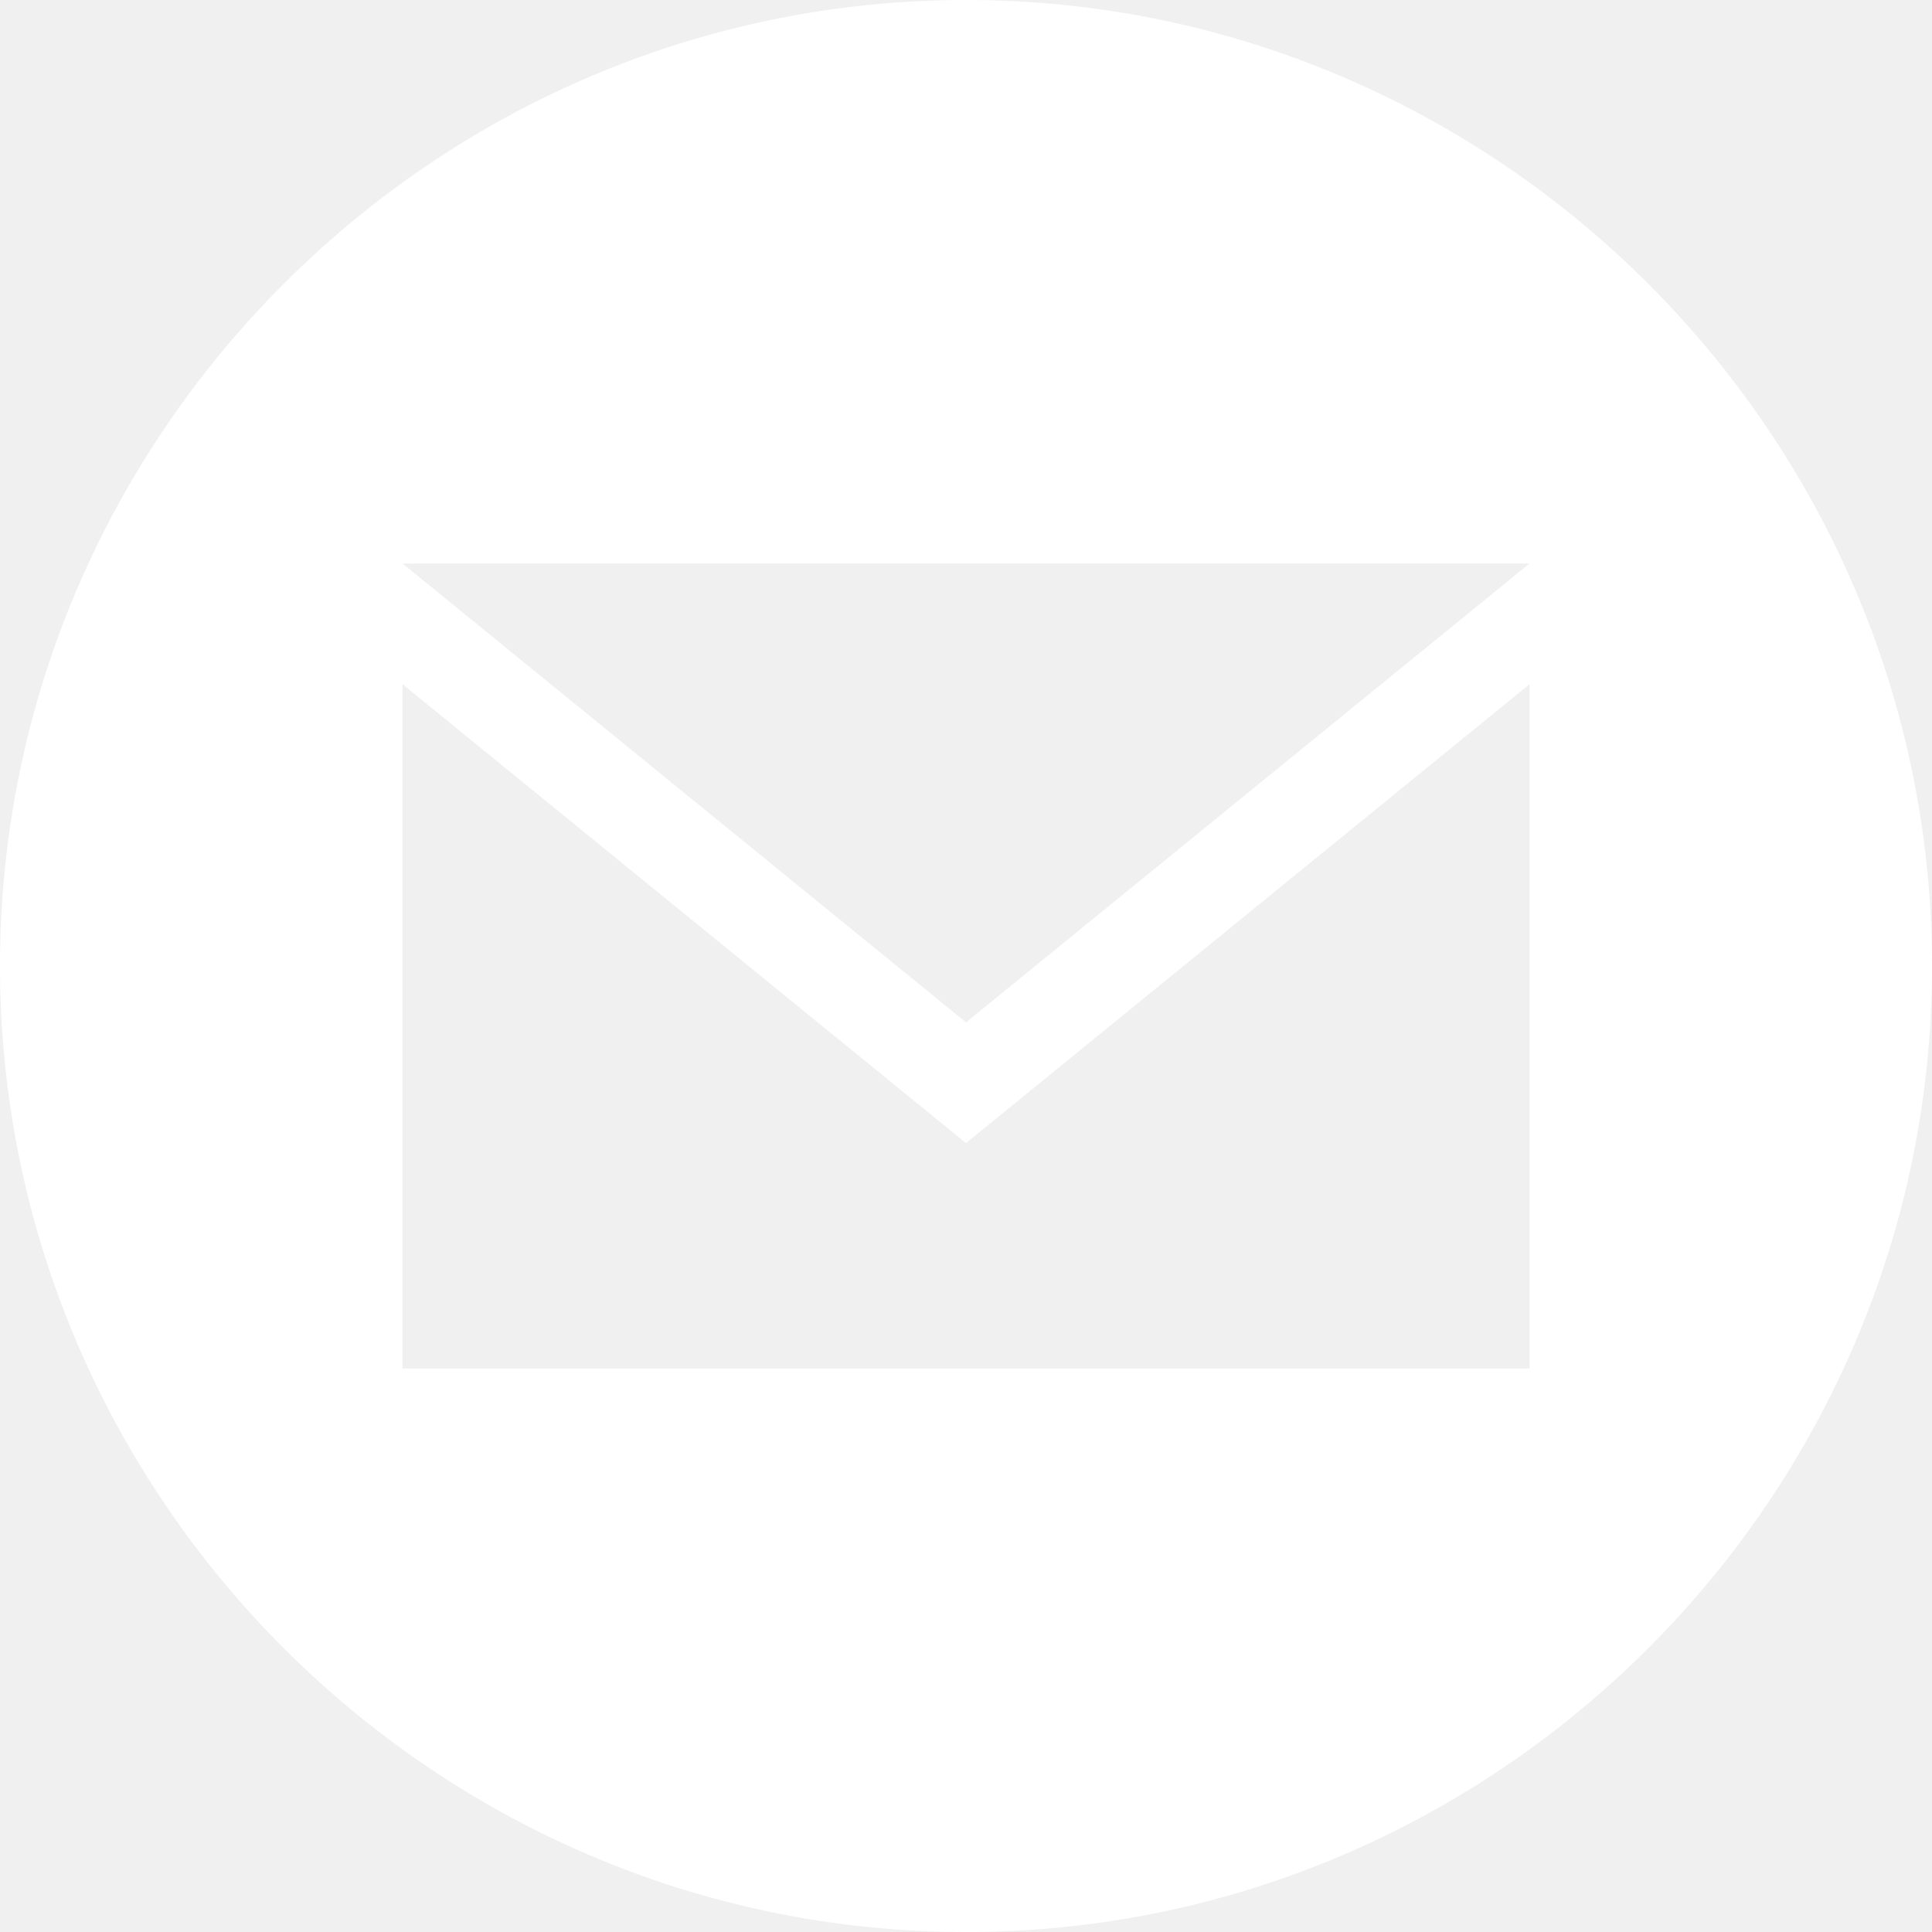
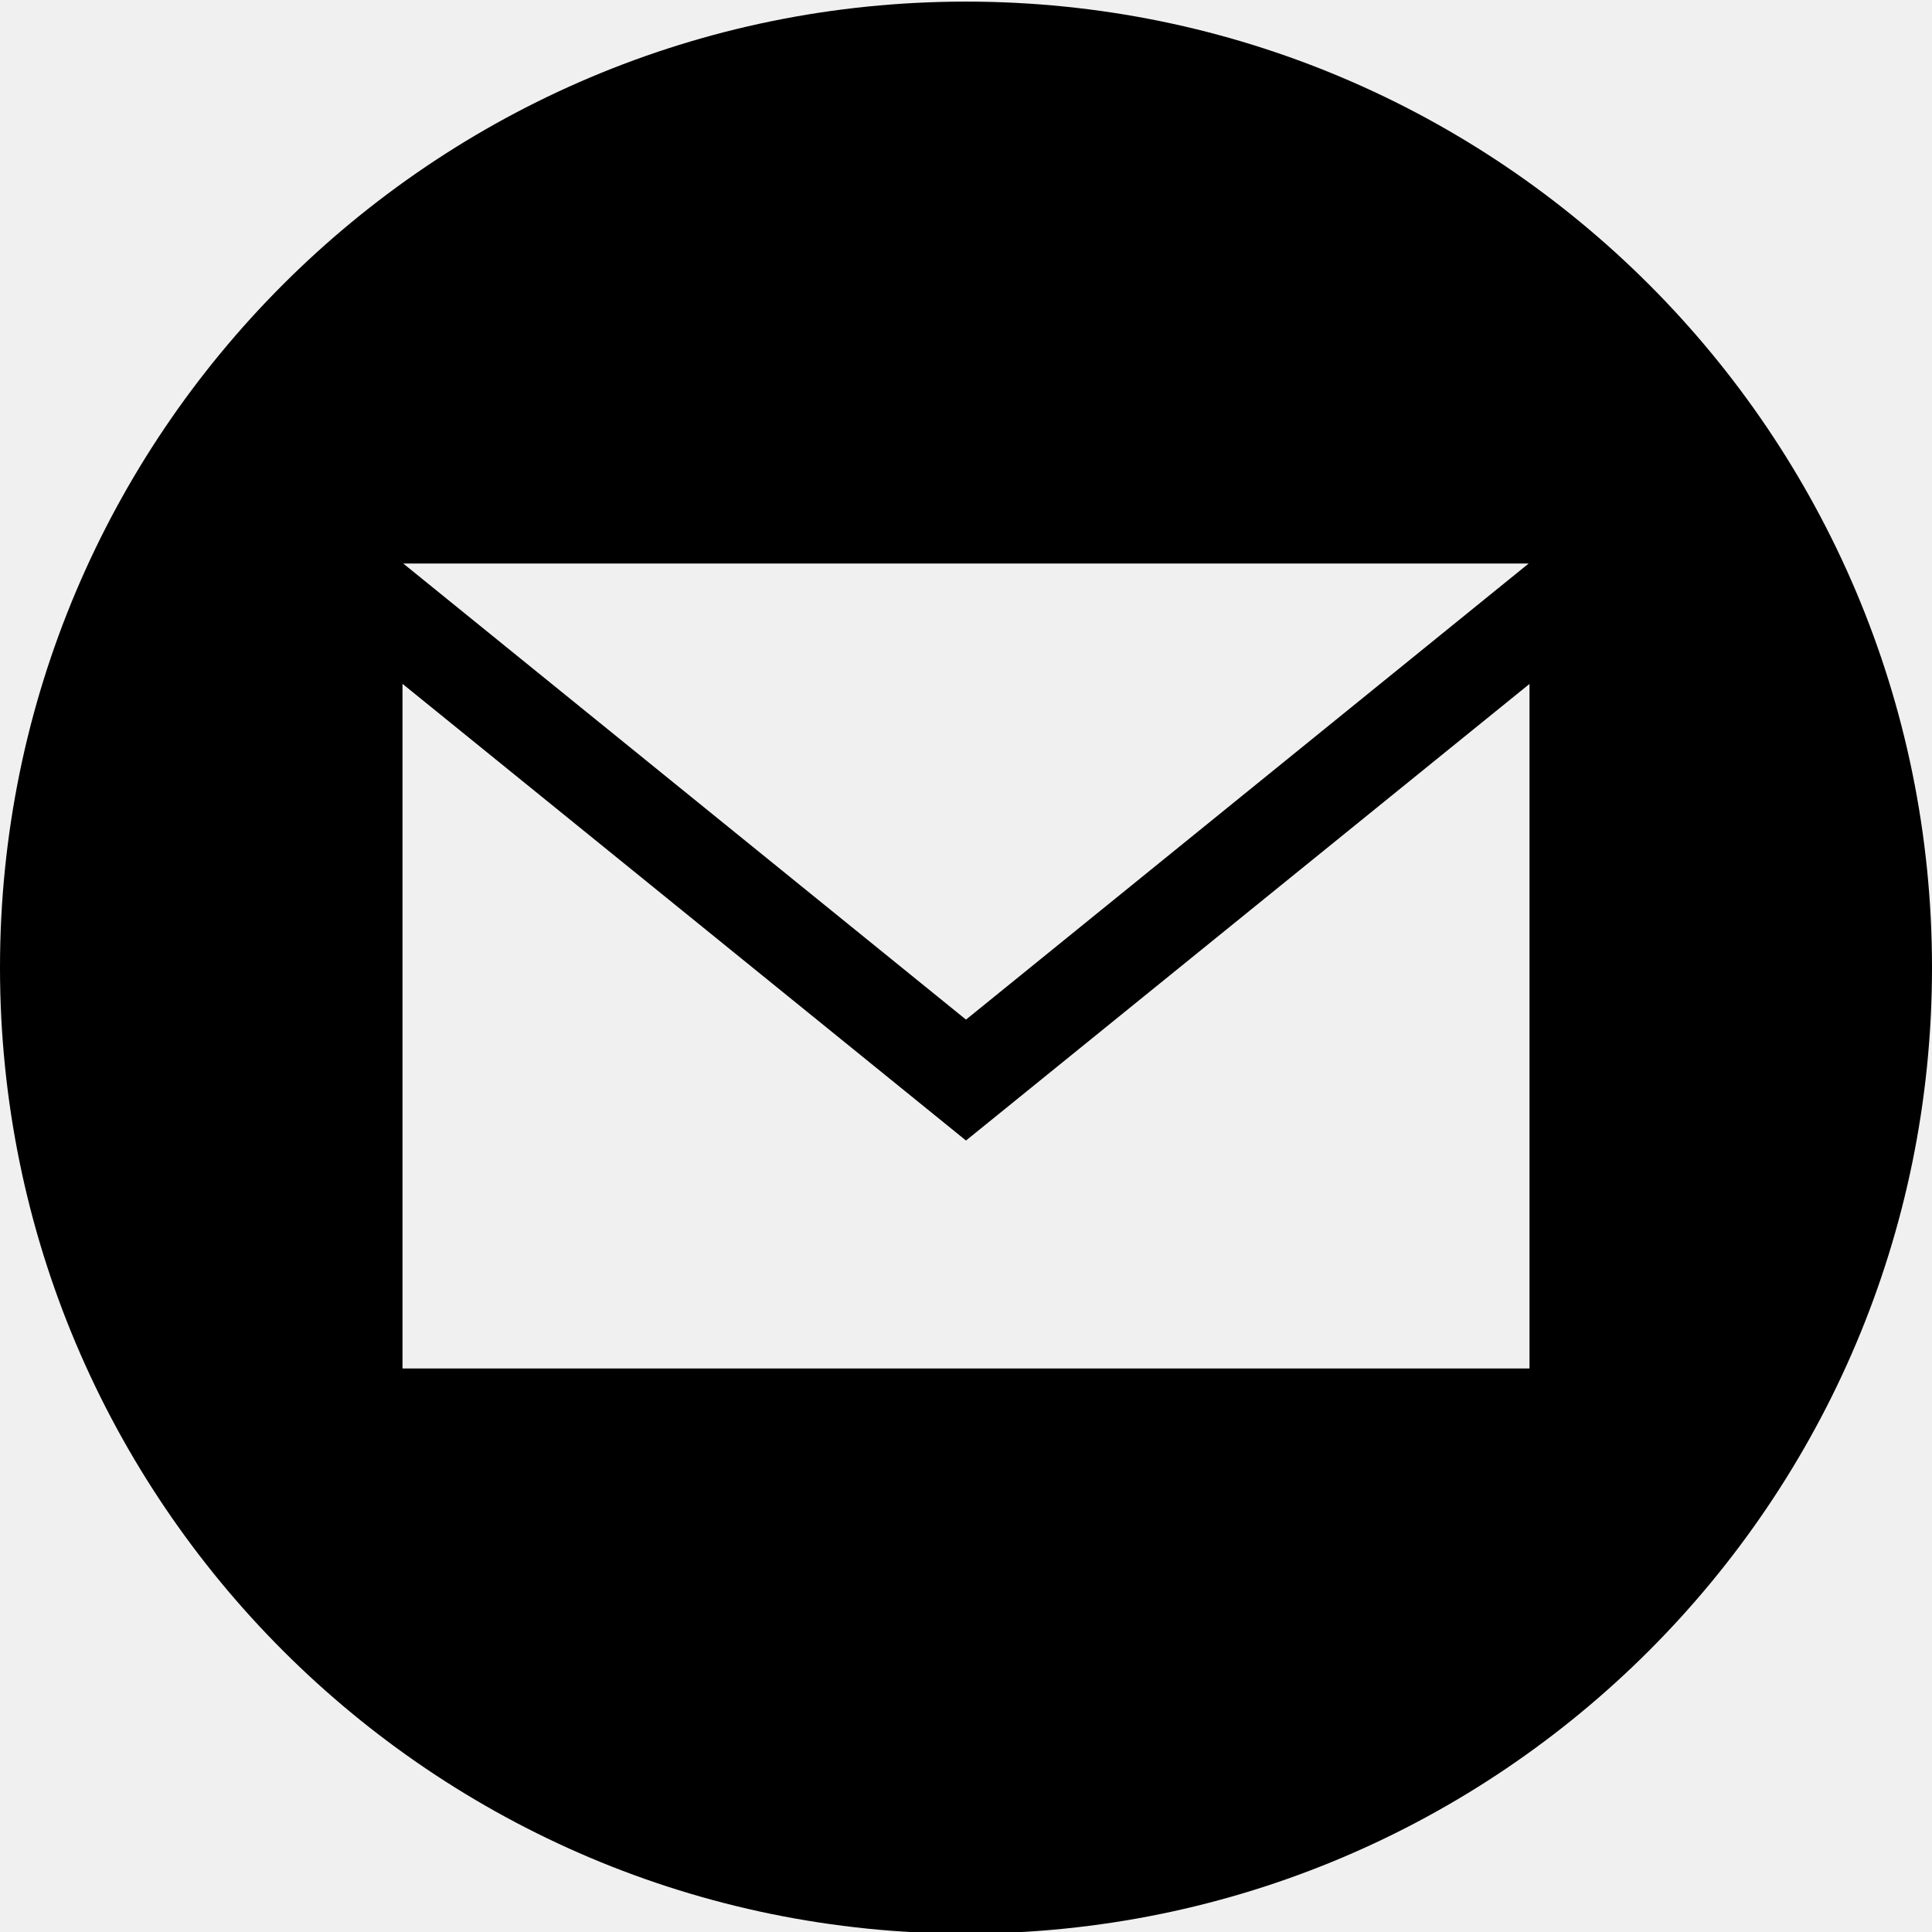
<svg xmlns="http://www.w3.org/2000/svg" width="24" height="24" viewBox="0 0 24 24">
-   <g fill="none">
-     <path d="M12 0C5.4 0 0 5.4 0 12 0 18.6 5.4 24 12 24 18.6 24 24 18.6 24 12 24 5.4 18.6 0 12 0ZM19 7L12 12.7 5 7 19 7ZM19 17L5 17 5 8.5 12 14.2 19 8.5 19 17Z" fill="#FFF" />
-   </g>
+   <path d="M12 .02c-6.627 0-12 5.373-12 12s5.373 12 12 12 12-5.373 12-12-5.373-12-12-12zm6.99 6.98l-6.99 5.666-6.991-5.666h13.981zm.01 10h-14v-8.505l7 5.673 7-5.672v8.504z" />
</svg>
